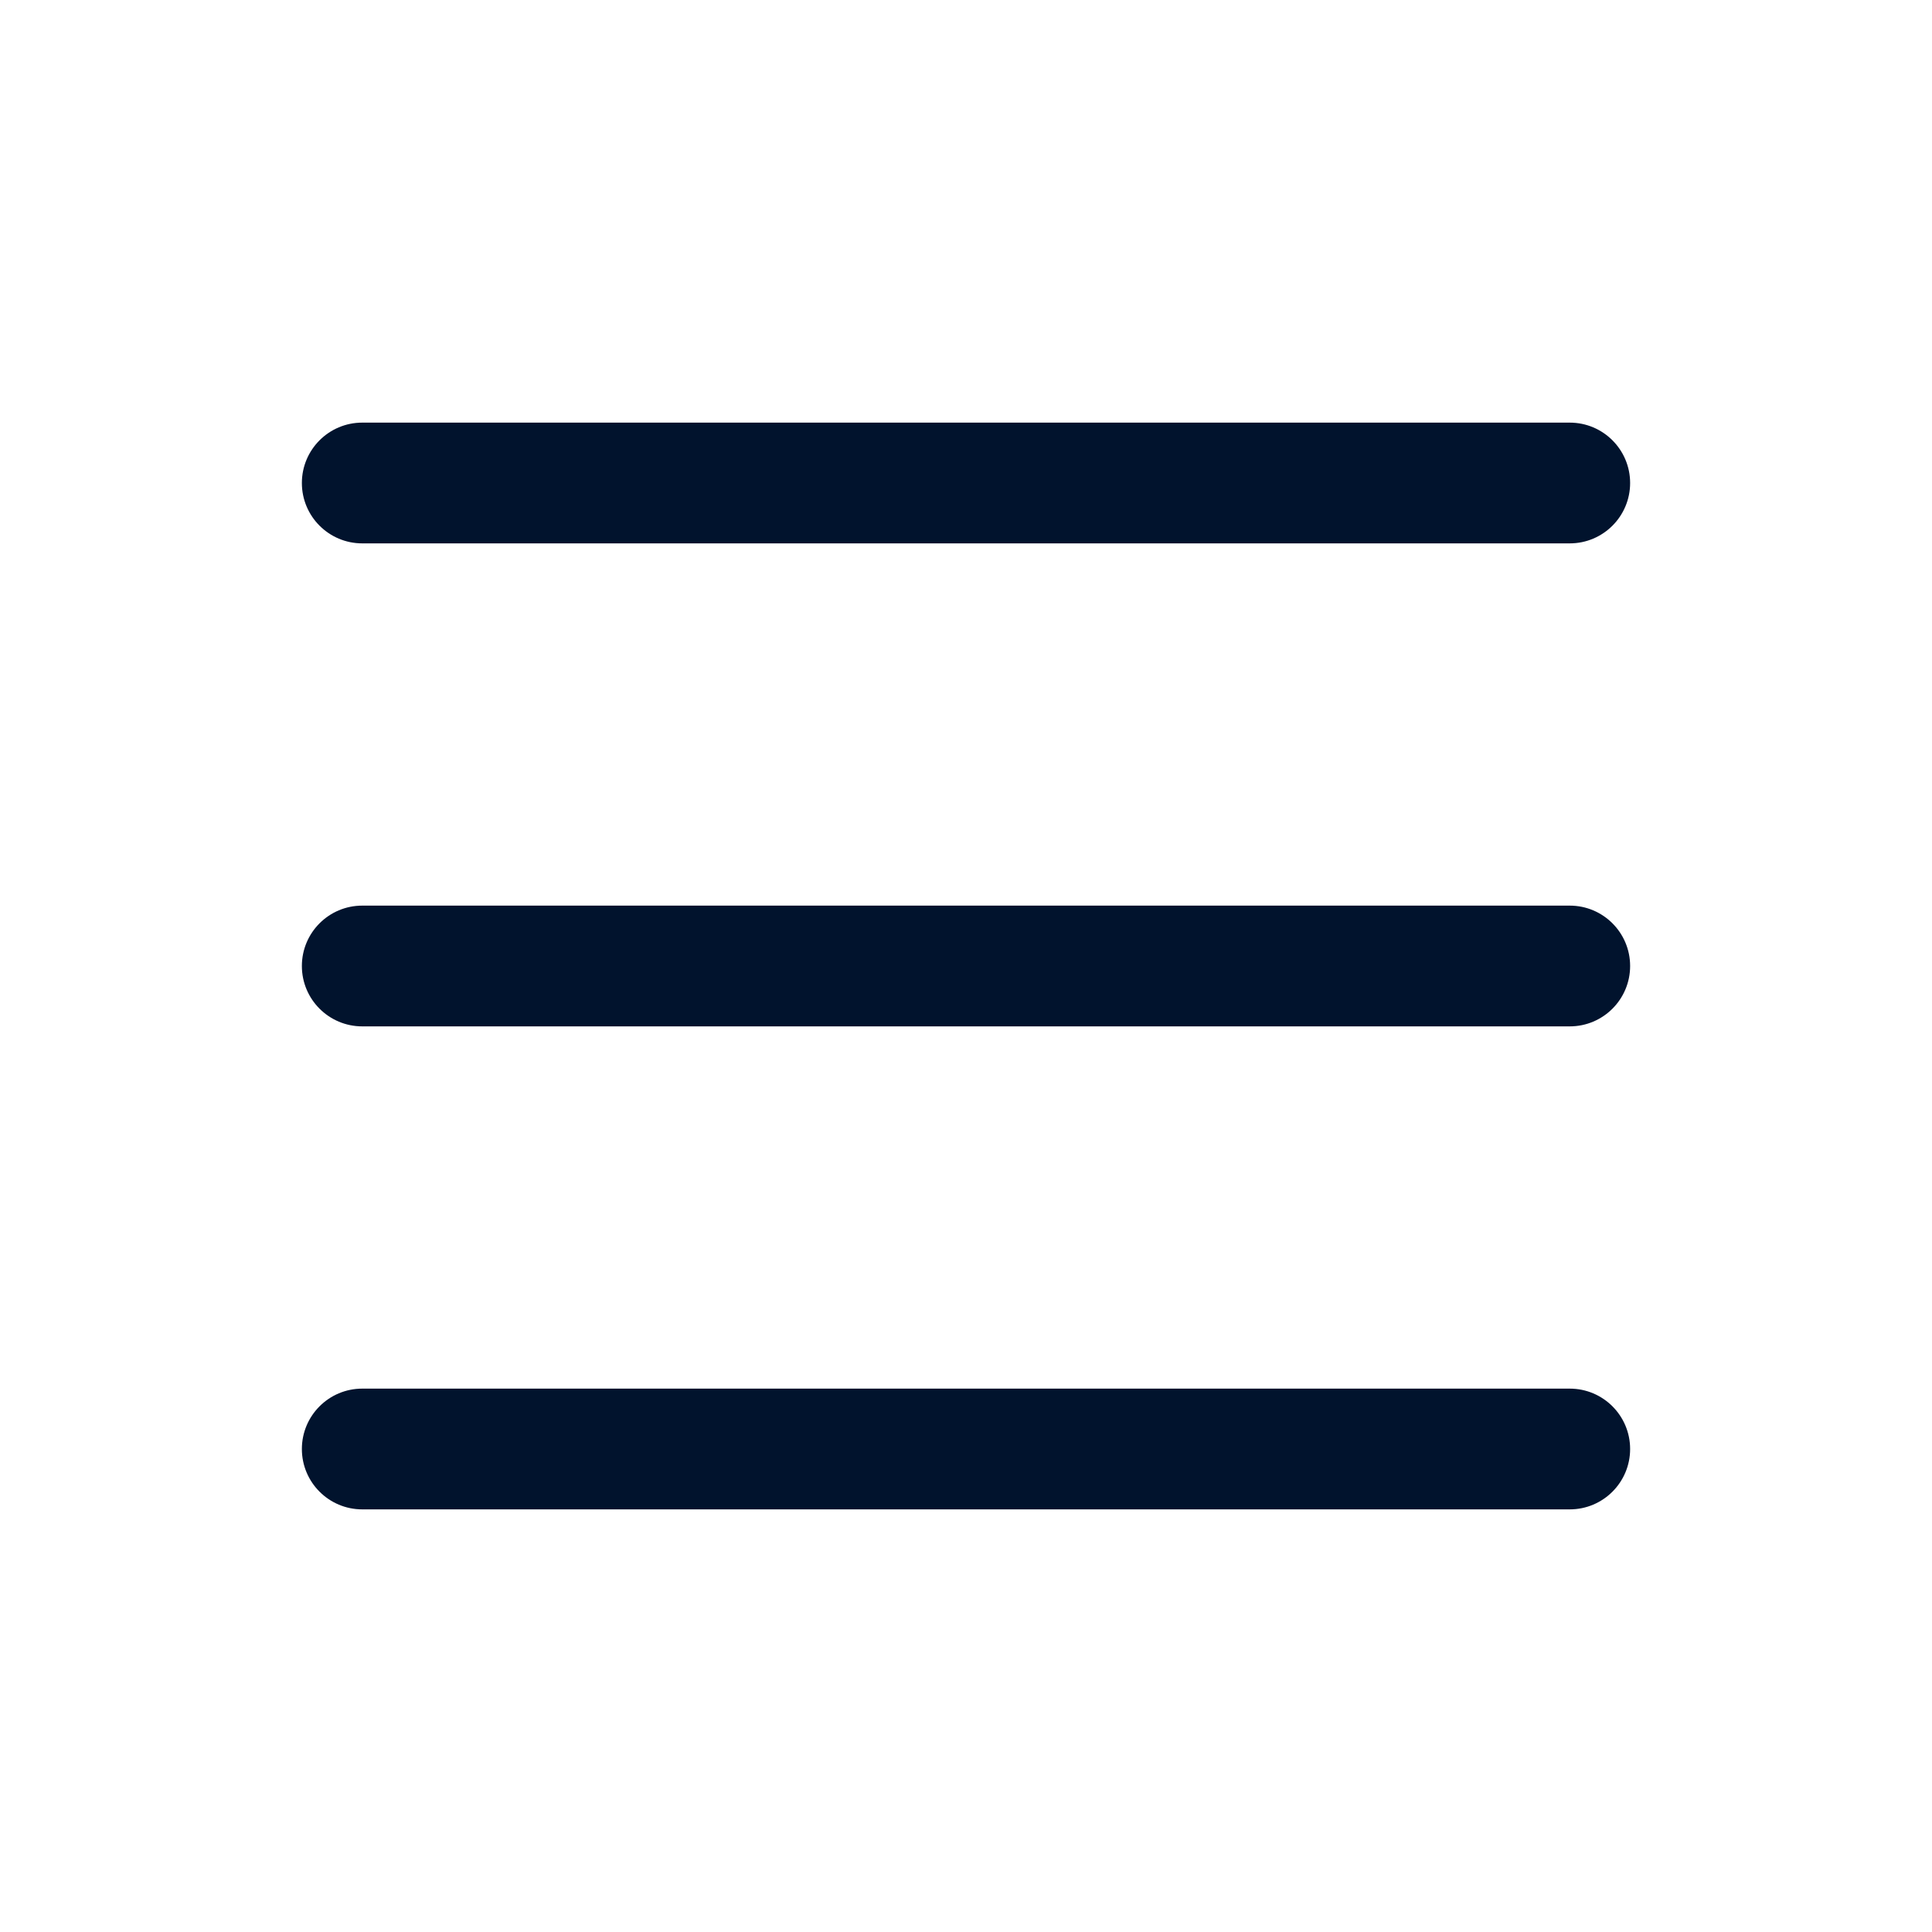
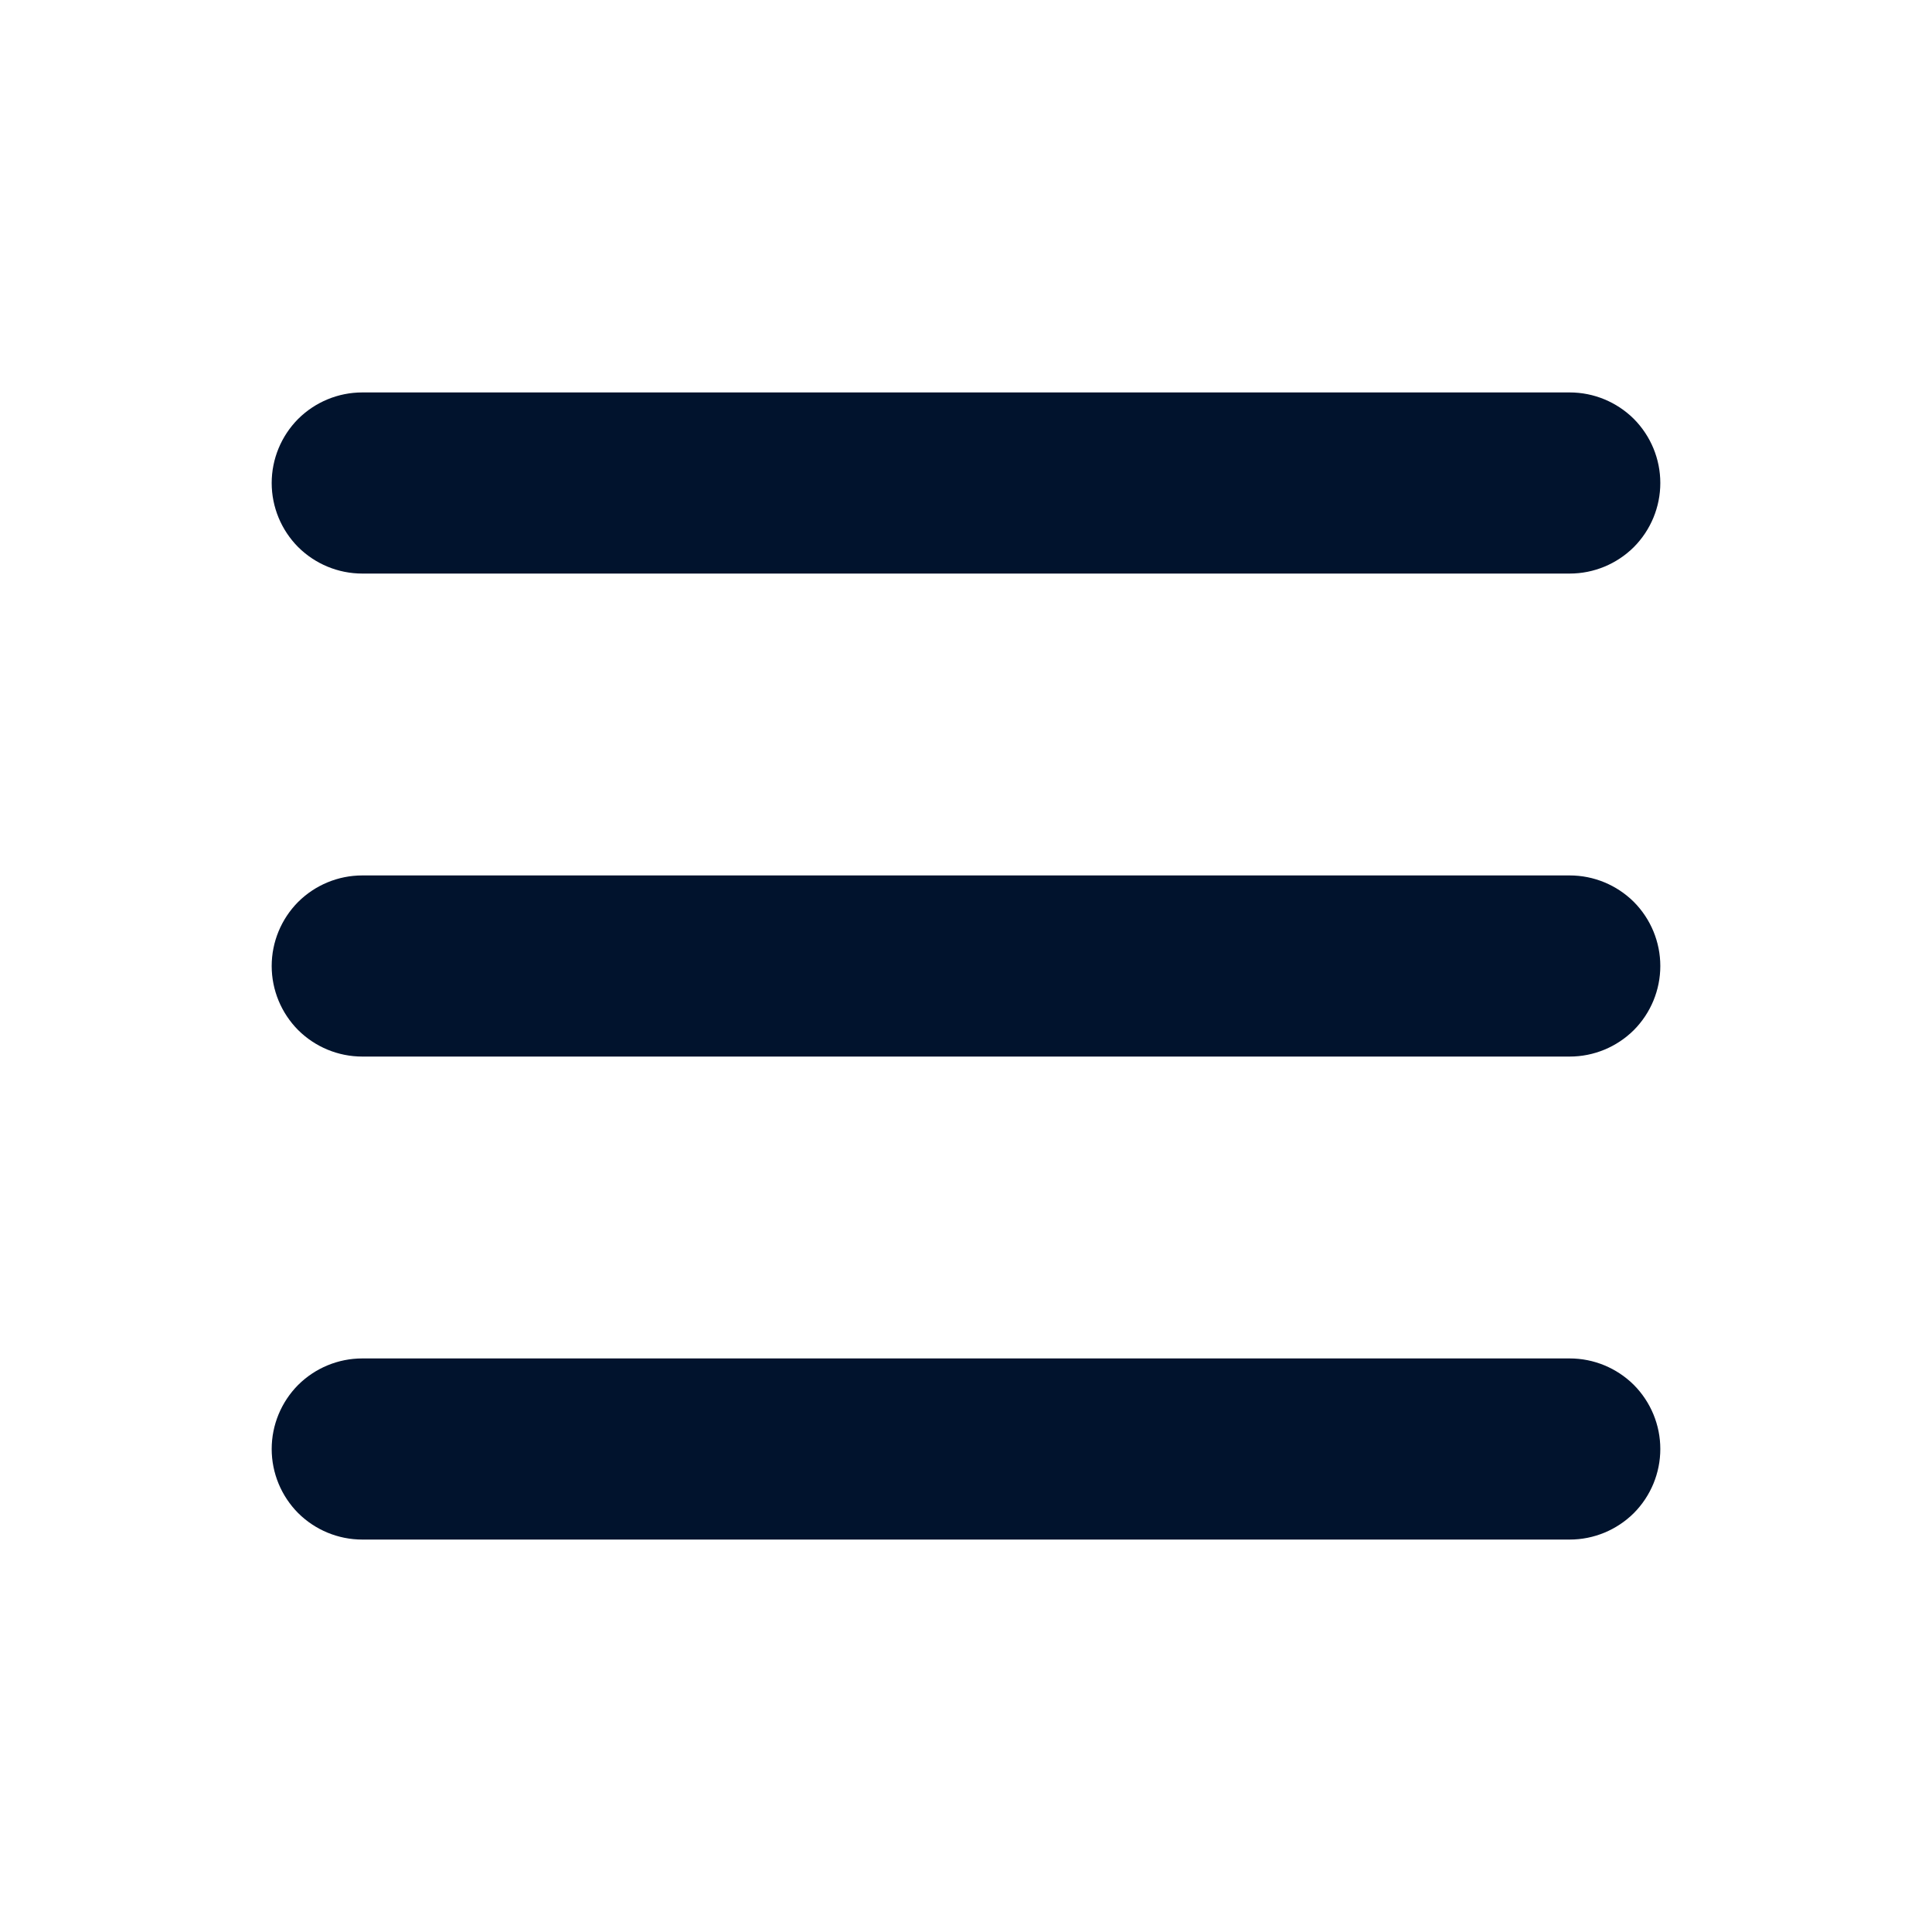
- <svg xmlns="http://www.w3.org/2000/svg" width="16" height="16" fill="#01132d" class="bi bi-list" viewBox="0 0 16 16">
-   <path fill-rule="evenodd" d="M2.5 12a.5.5 0 0 1 .5-.5h10a.5.5 0 0 1 0 1H3a.5.5 0 0 1-.5-.5m0-4a.5.5 0 0 1 .5-.5h10a.5.5 0 0 1 0 1H3a.5.5 0 0 1-.5-.5m0-4a.5.5 0 0 1 .5-.5h10a.5.5 0 0 1 0 1H3a.5.5 0 0 1-.5-.5" />
+ <svg xmlns="http://www.w3.org/2000/svg" width="16" height="16" viewBox="0 0 16 16" fill="none">
+   <path fill-rule="evenodd" clip-rule="evenodd" d="M2.5 12C2.5 11.867 2.553 11.74 2.646 11.646C2.74 11.553 2.867 11.5 3 11.5H13C13.133 11.5 13.26 11.553 13.354 11.646C13.447 11.74 13.5 11.867 13.5 12C13.5 12.133 13.447 12.26 13.354 12.354C13.26 12.447 13.133 12.5 13 12.5H3C2.867 12.5 2.74 12.447 2.646 12.354C2.553 12.26 2.5 12.133 2.5 12ZM2.5 8C2.5 7.867 2.553 7.74 2.646 7.646C2.74 7.553 2.867 7.5 3 7.5H13C13.133 7.5 13.26 7.553 13.354 7.646C13.447 7.74 13.5 7.867 13.5 8C13.5 8.133 13.447 8.26 13.354 8.354C13.26 8.447 13.133 8.5 13 8.5H3C2.867 8.5 2.74 8.447 2.646 8.354C2.553 8.26 2.5 8.133 2.5 8ZM2.5 4C2.5 3.867 2.553 3.74 2.646 3.646C2.74 3.553 2.867 3.5 3 3.5H13C13.133 3.5 13.26 3.553 13.354 3.646C13.447 3.74 13.5 3.867 13.5 4C13.5 4.133 13.447 4.26 13.354 4.354C13.26 4.447 13.133 4.5 13 4.5H3C2.867 4.5 2.74 4.447 2.646 4.354C2.553 4.26 2.5 4.133 2.5 4Z" fill="#01132D" stroke="#01132D" stroke-width="0.5" />
</svg>
